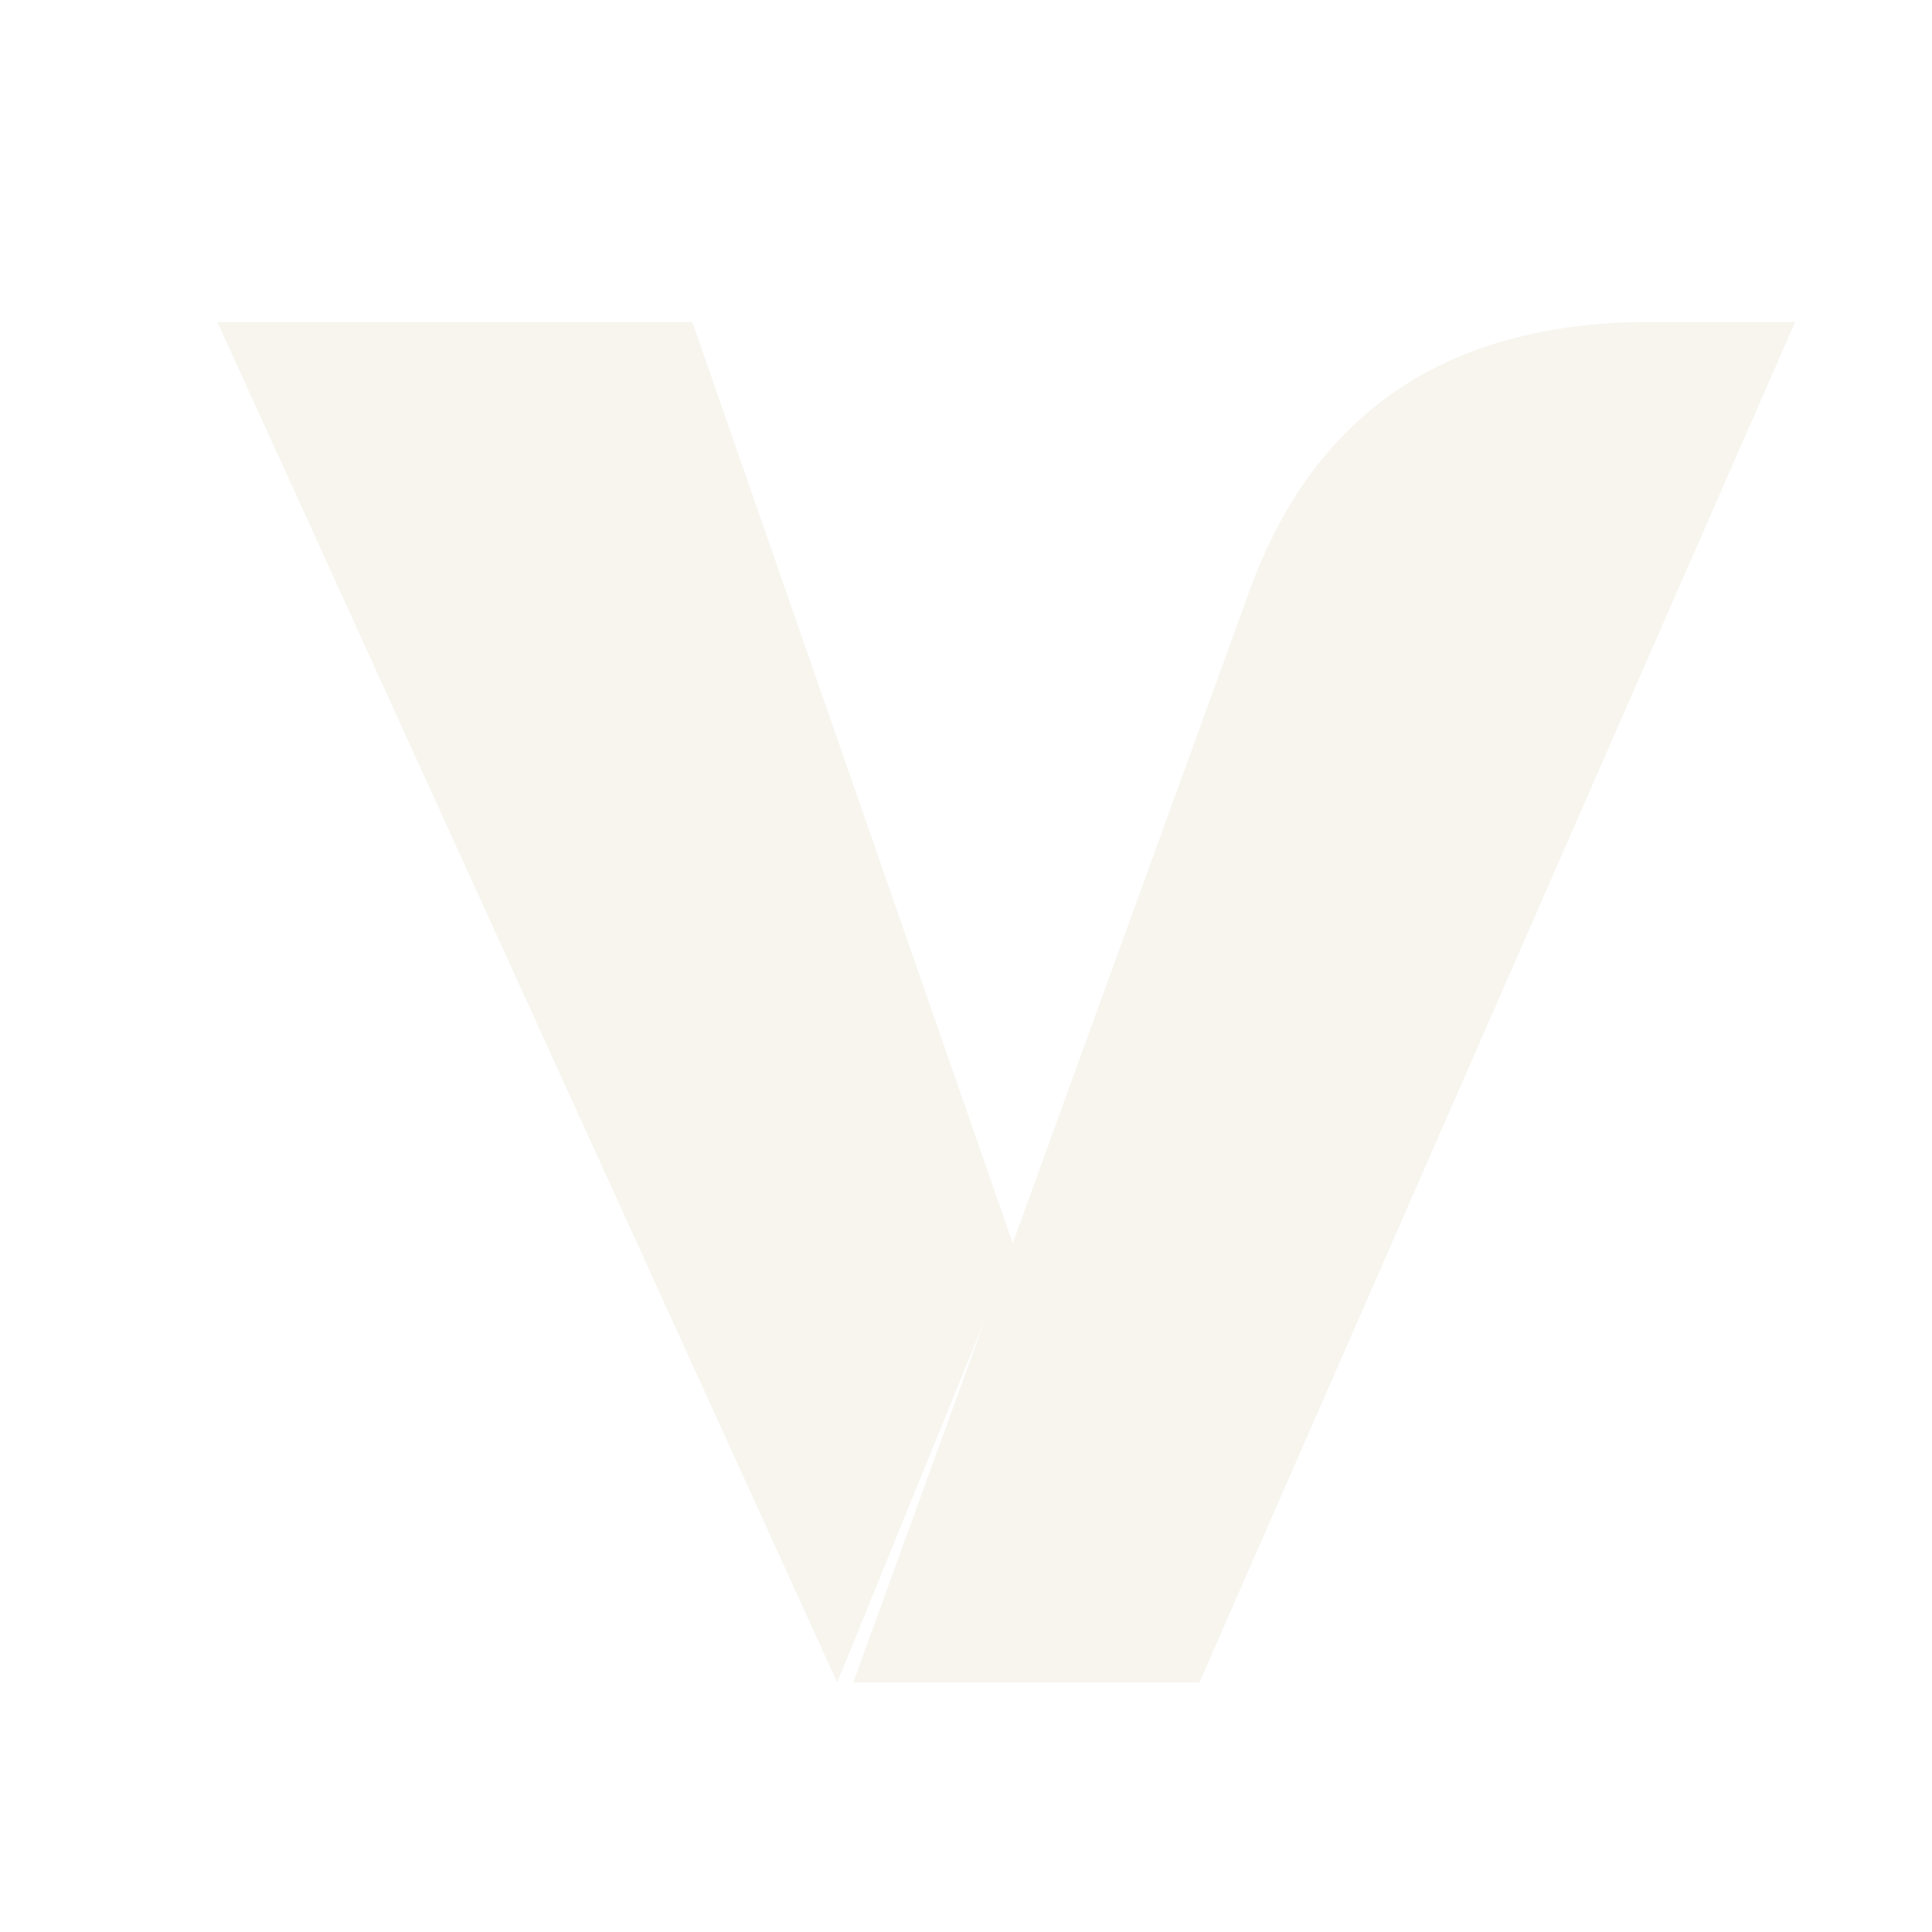
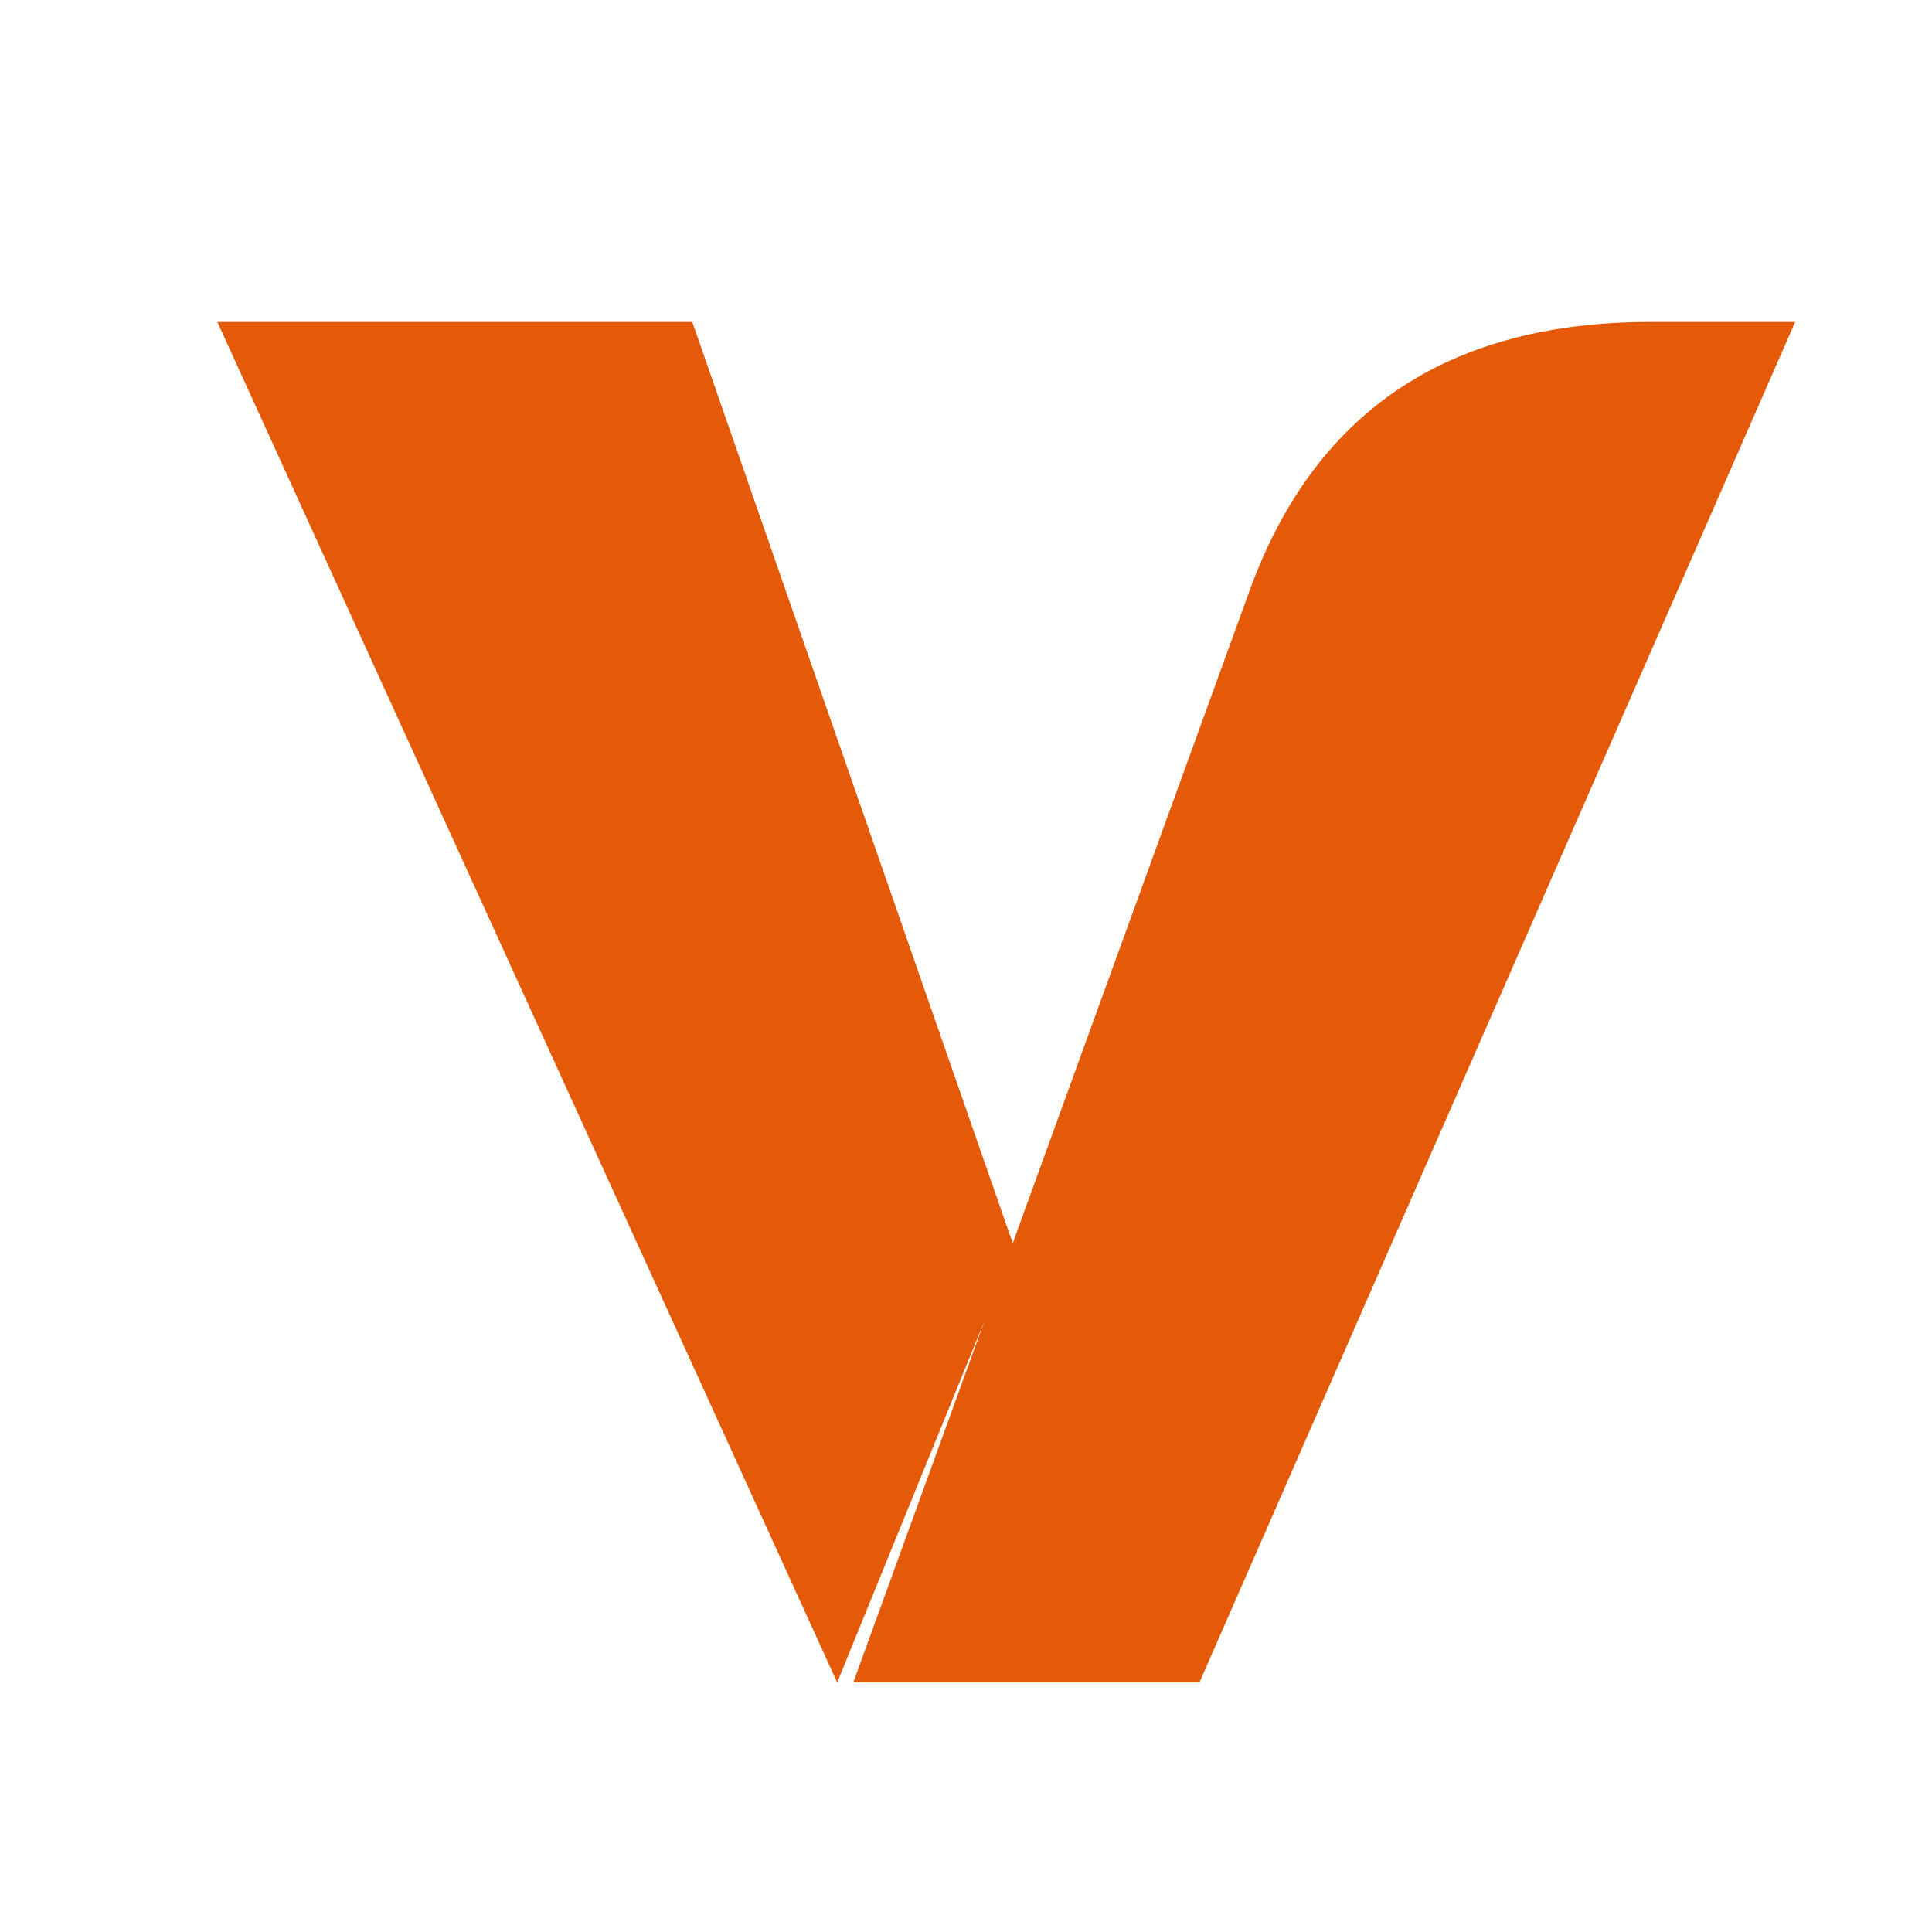
<svg xmlns="http://www.w3.org/2000/svg" viewBox="0 0 240 240" width="240" height="240">
  <g fill="#F7F5EE">
-     <path d="M27 40H86L126 155L104 209Z M106 209L155 74Q167 40 205 40H223L149 209Z" />
+     <path d="M27 40H86L126 155L104 209Z M106 209L155 74Q167 40 205 40H223L149 209Z" fill="#e55a09" />
  </g>
</svg>
